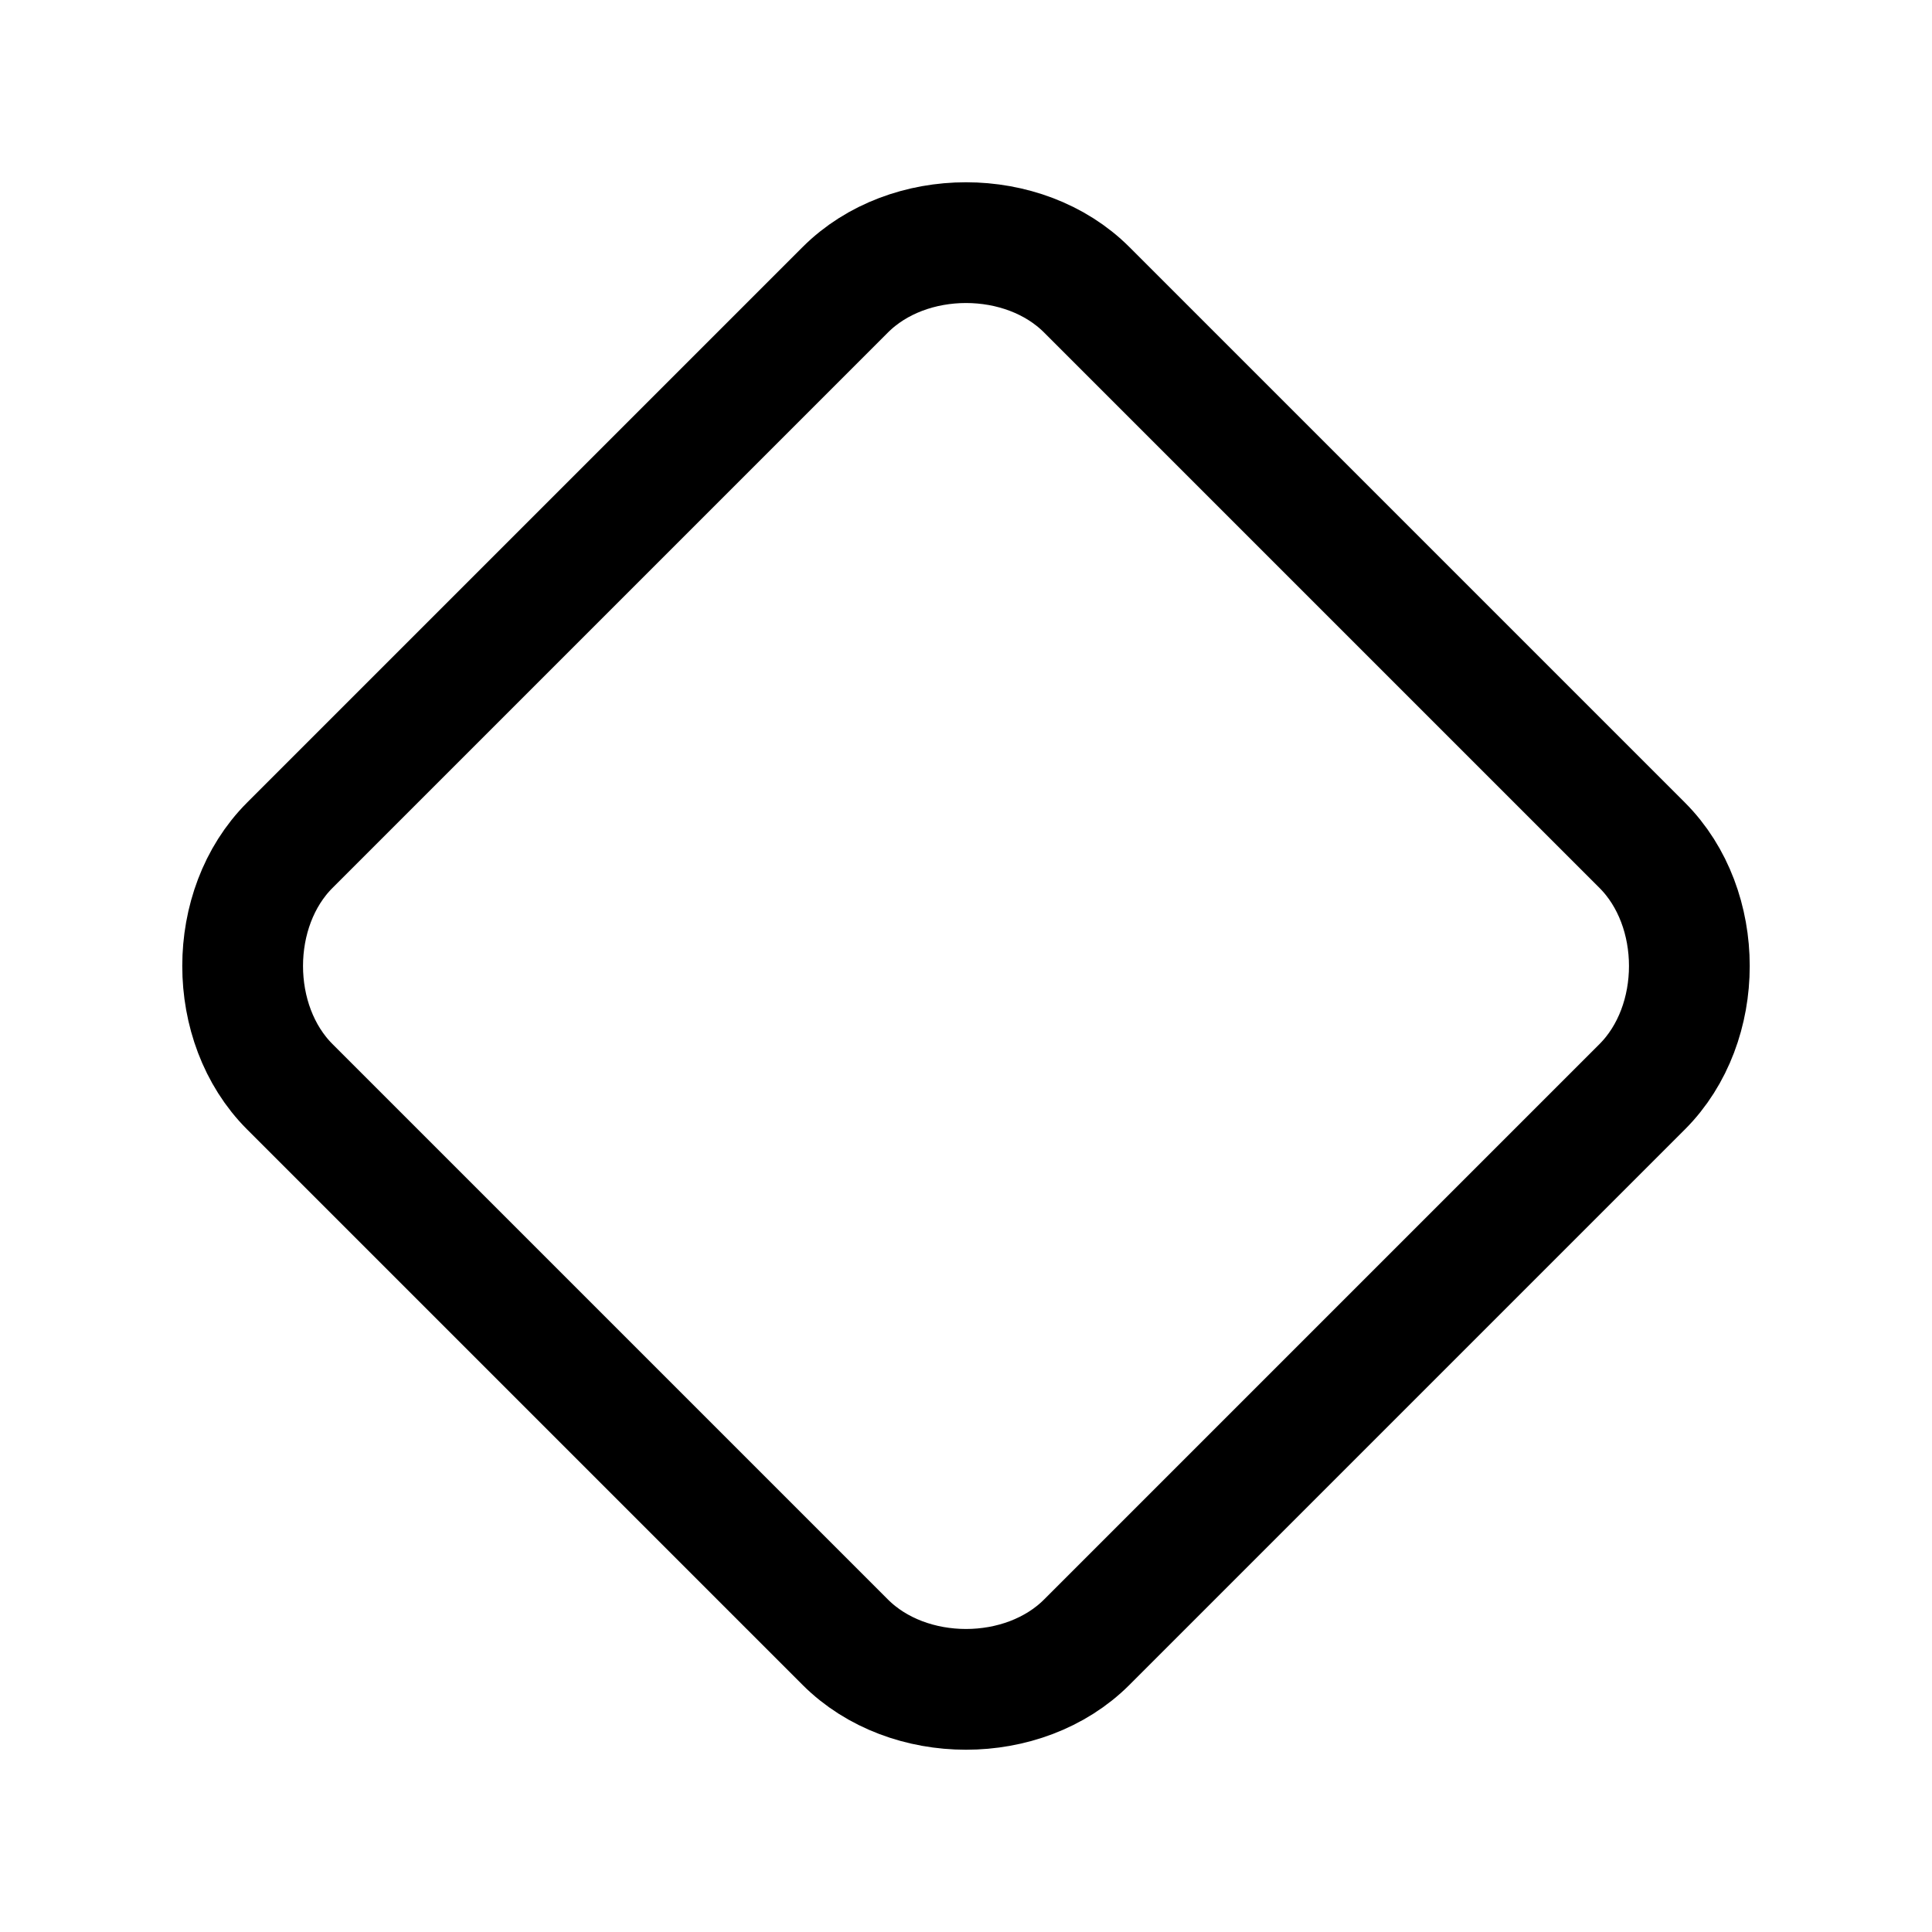
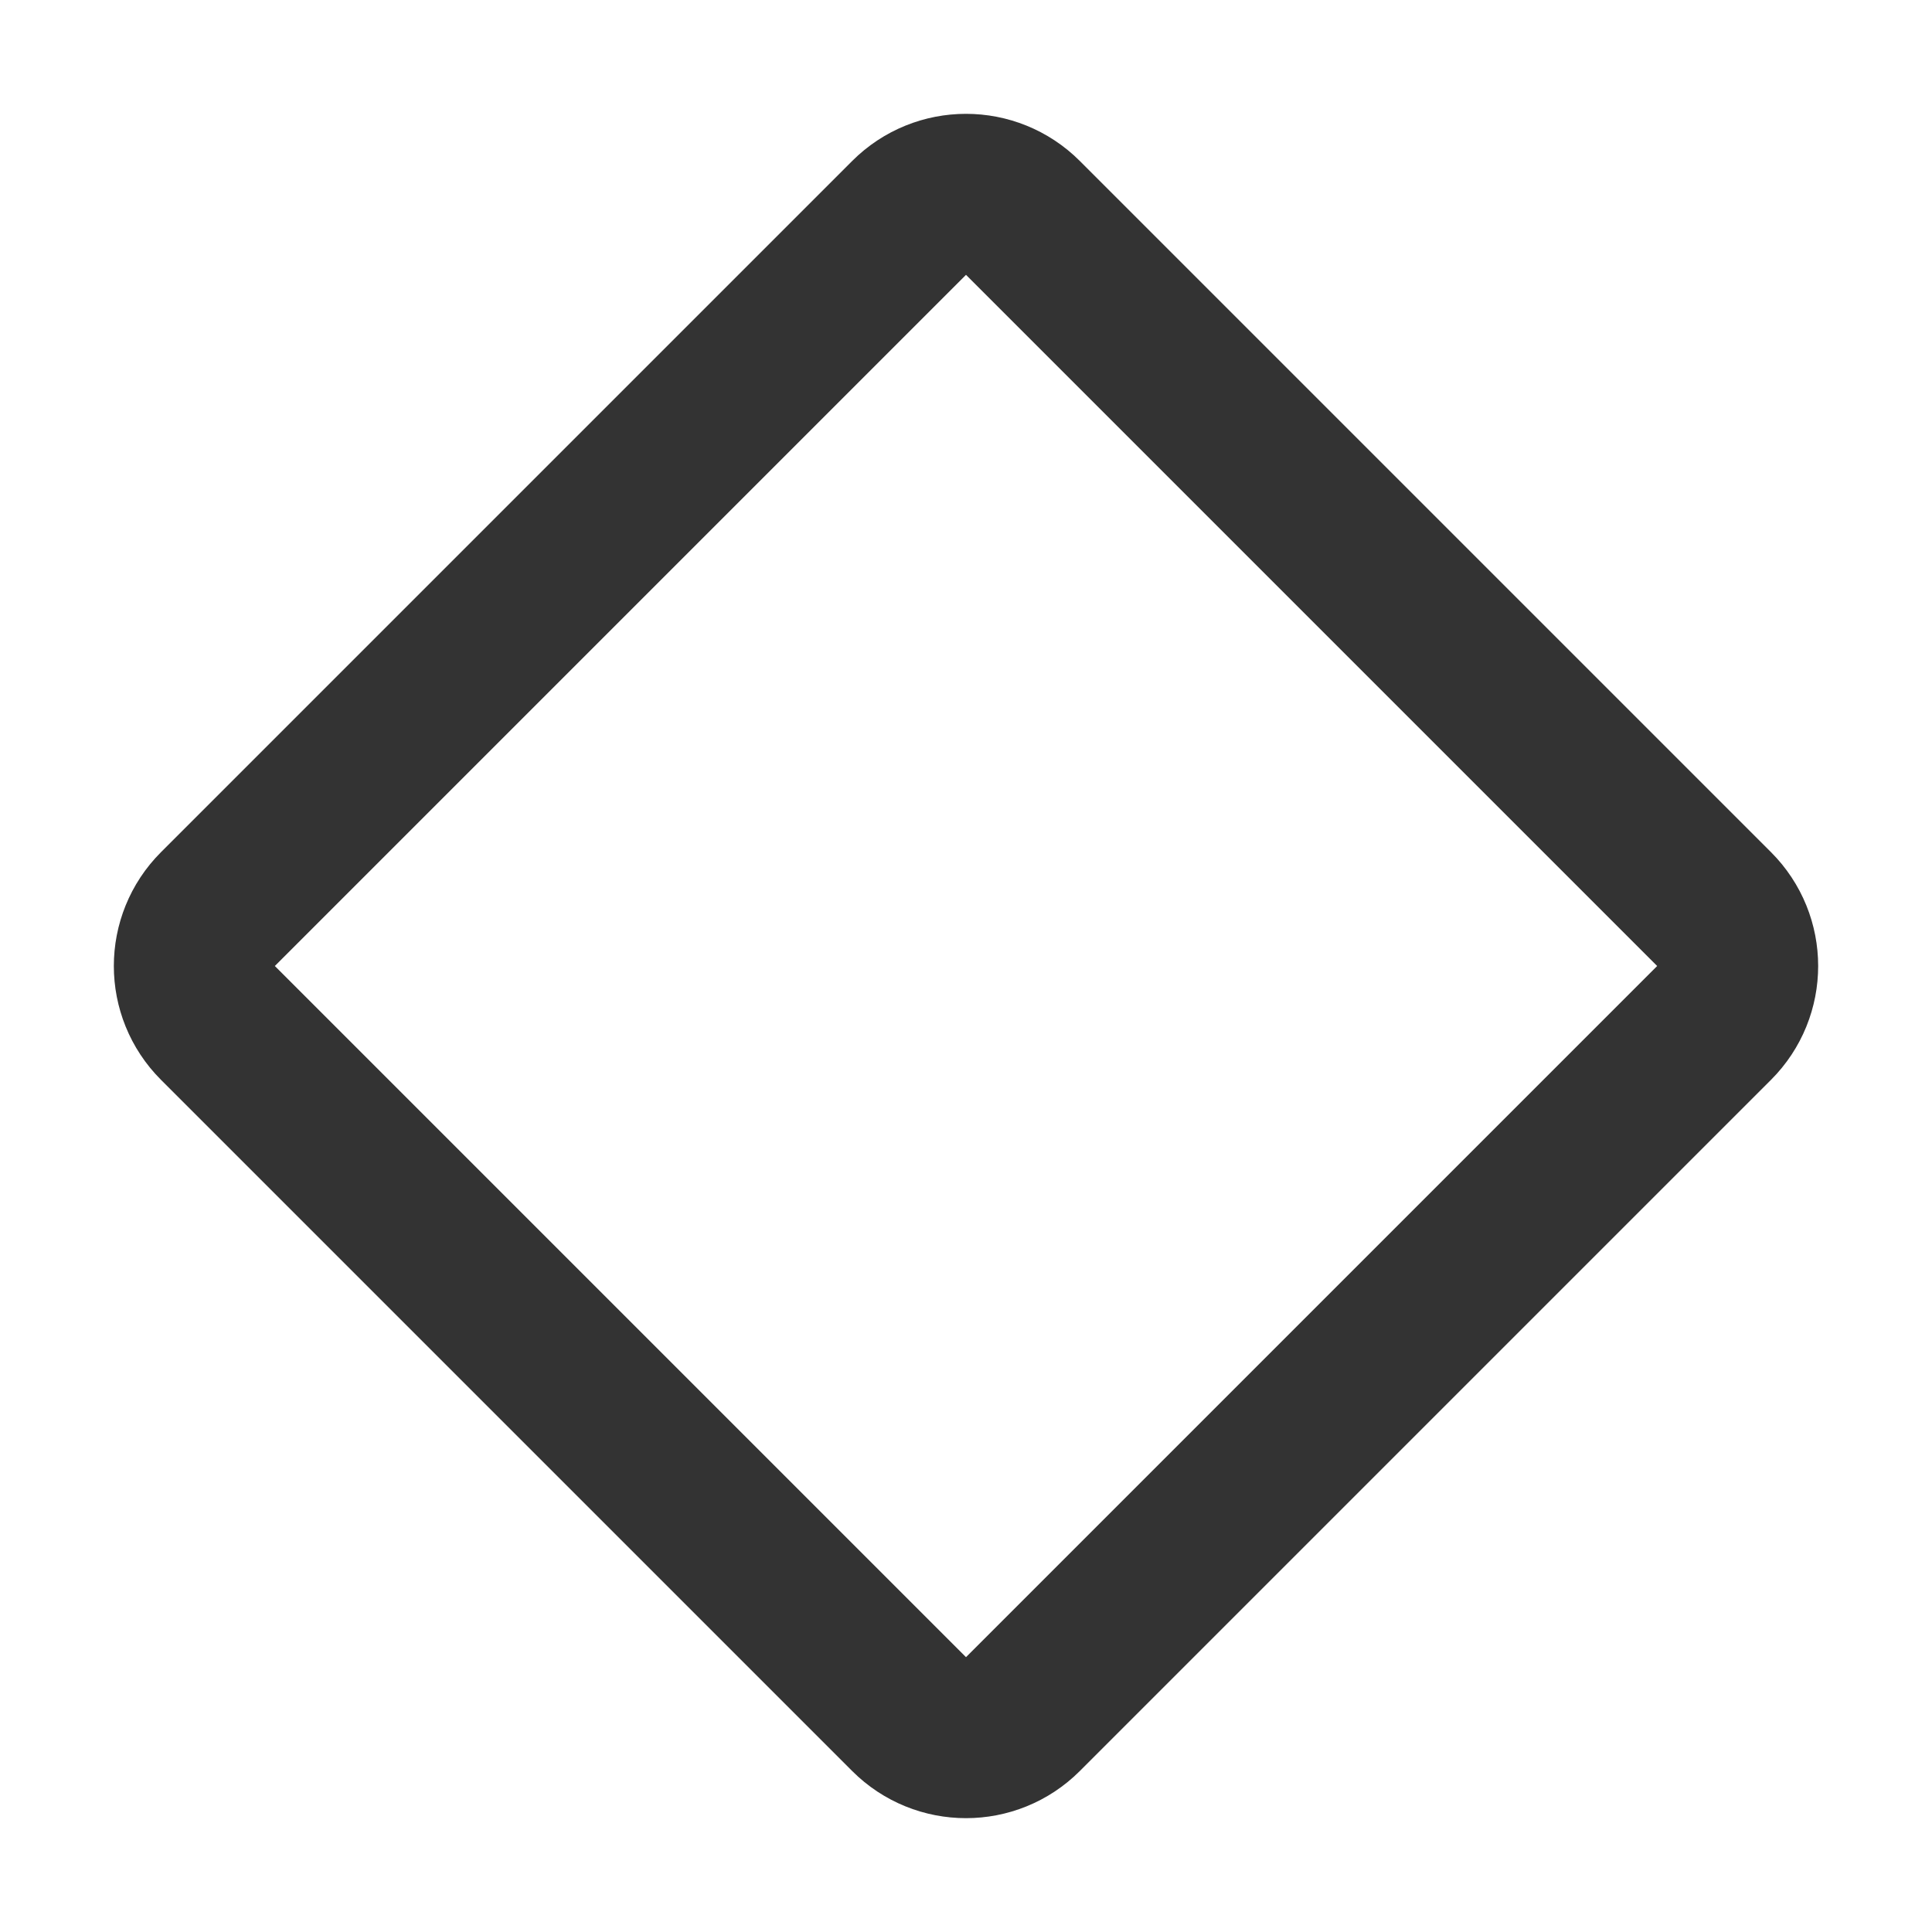
- <svg xmlns="http://www.w3.org/2000/svg" aria-hidden="true" focusable="false" role="img" viewBox="0 0 24 24" class="" fill="none" stroke-width="2" stroke="currentColor" stroke-linecap="round" stroke-linejoin="round">
-   <g stroke-width="1.5">
-     <path stroke="none" d="M0 0h24v24H0z" fill="none" />
-     <path d="M10.5 20.4l-6.9 -6.9c-.781 -.781 -.781 -2.219 0 -3l6.9 -6.9c.781 -.781 2.219 -.781 3 0l6.9 6.9c.781 .781 .781 2.219 0 3l-6.9 6.9c-.781 .781 -2.219 .781 -3 0z" />
-   </g>
+ <svg xmlns="http://www.w3.org/2000/svg" width="24" height="24" viewBox="0 0 48 48" fill="none">
+   <path d="M5.414 22.586L22.586 5.414C23.367 4.633 24.633 4.633 25.414 5.414L42.586 22.586C43.367 23.367 43.367 24.633 42.586 25.414L25.414 42.586C24.633 43.367 23.367 43.367 22.586 42.586L5.414 25.414C4.633 24.633 4.633 23.367 5.414 22.586Z" fill="none" stroke="#333" stroke-width="4" />
</svg>
